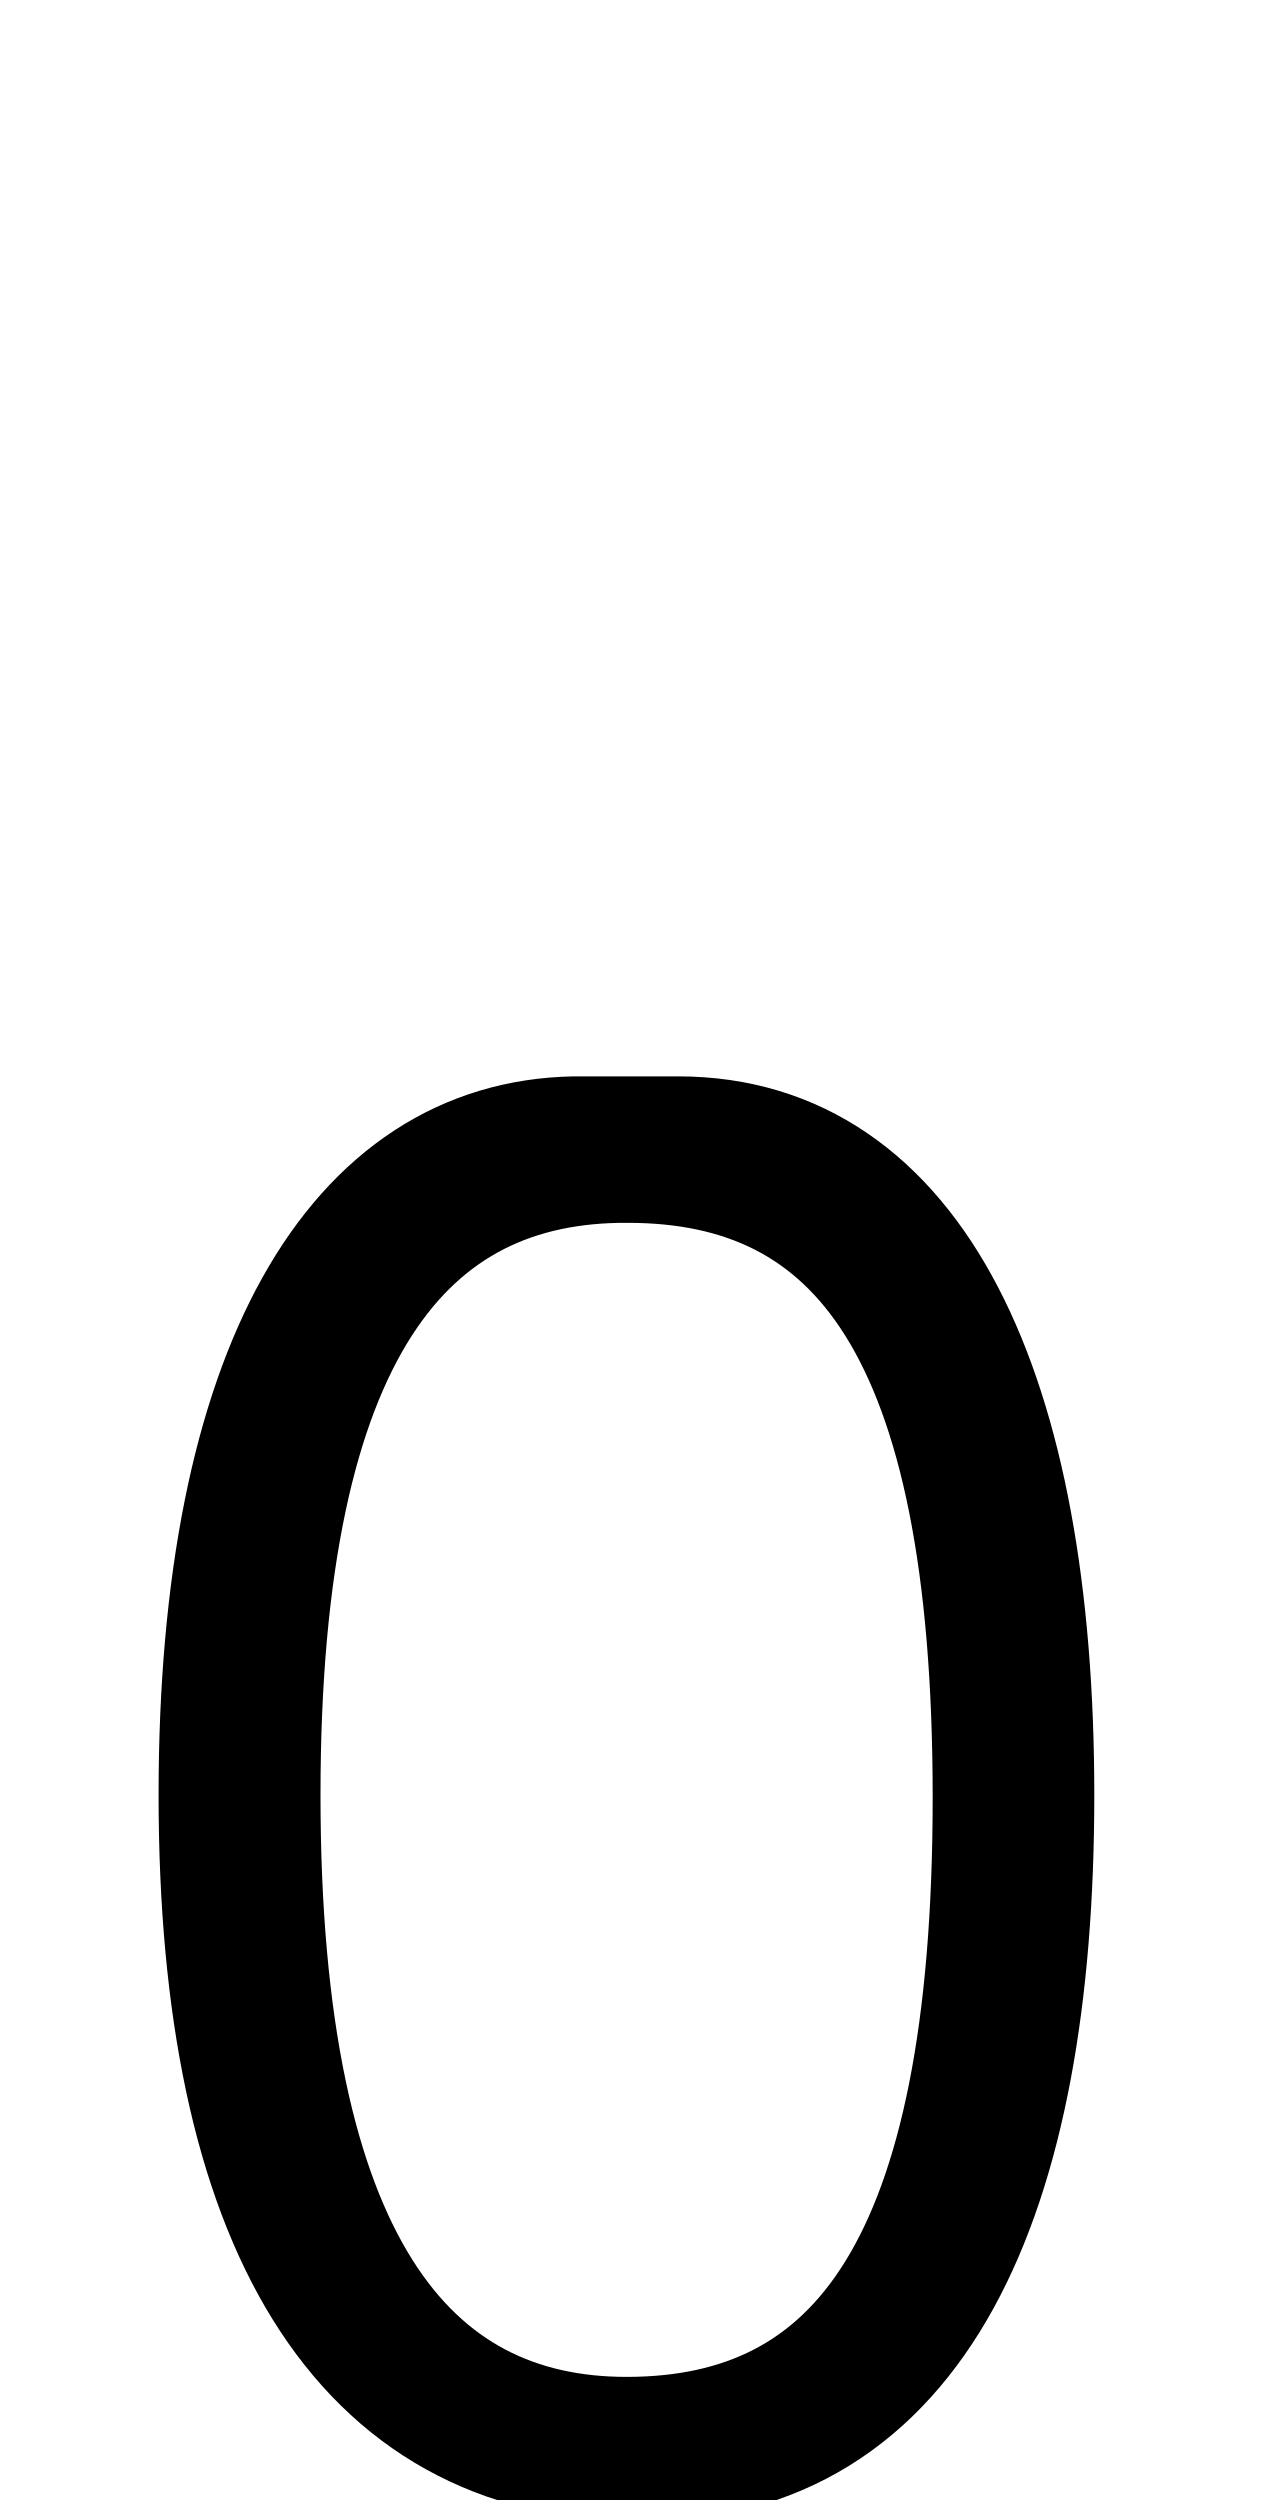
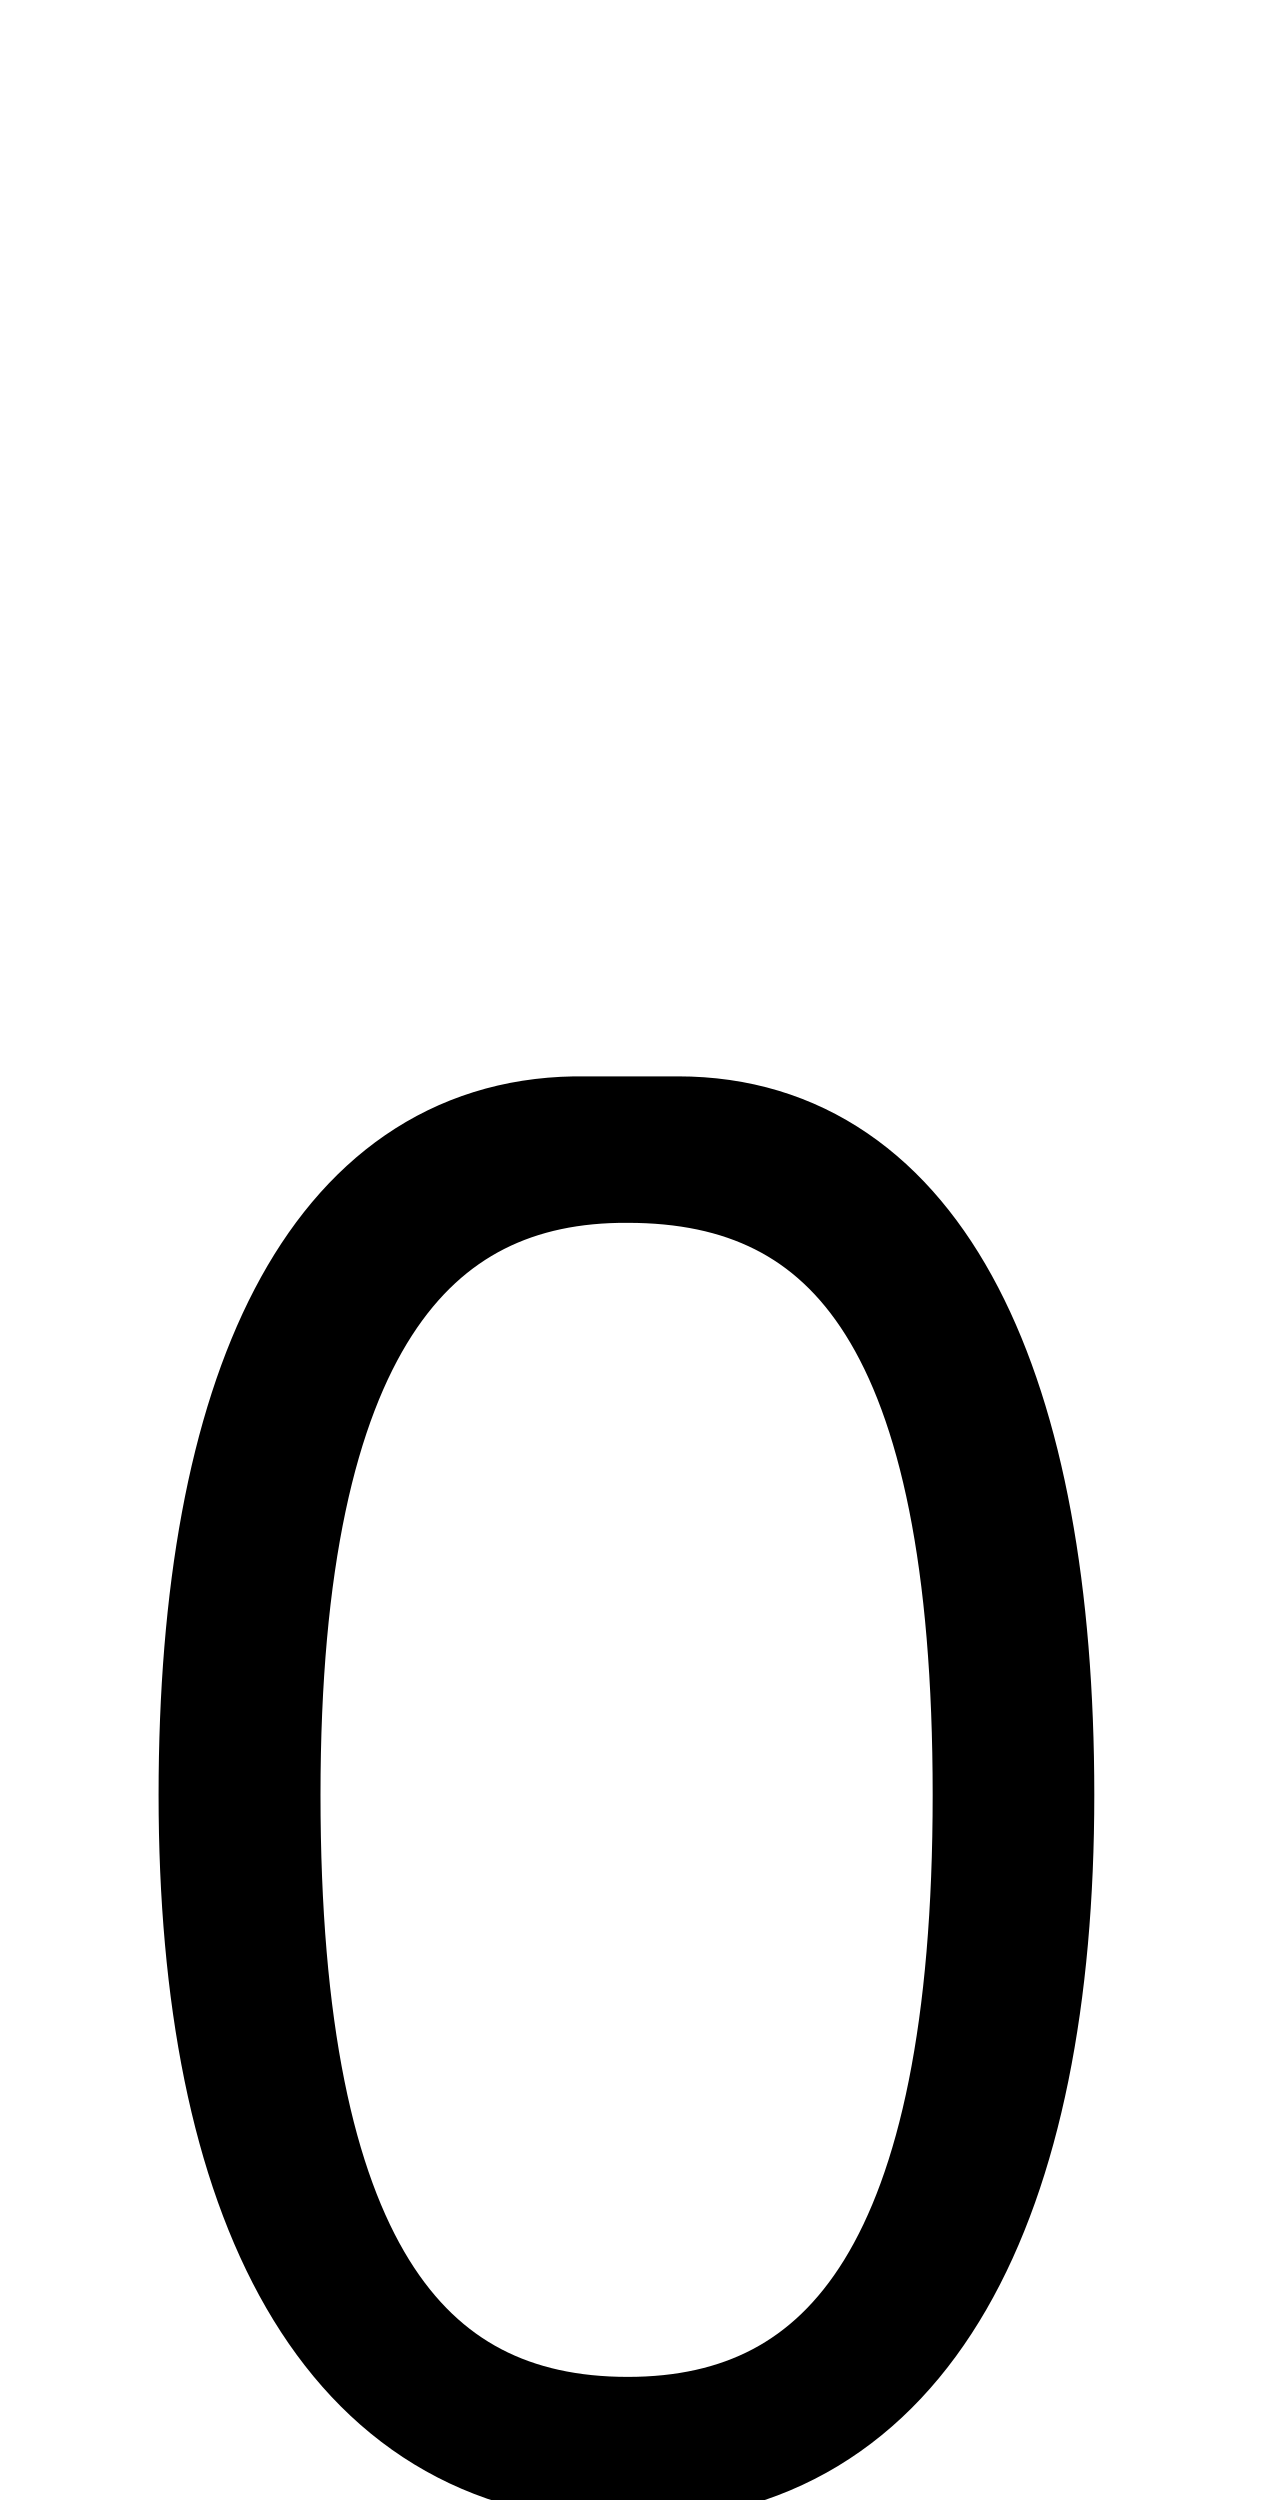
<svg xmlns="http://www.w3.org/2000/svg" version="1.1" viewBox="0 -288 1040 2048" id="svg6" width="1040" height="2048">
  <defs id="defs10" />
  <g id="layer1" style="display:none">
    <path d="m 120,1192 v -48 Q 120,888 224,736 328,584 472,584 h 104 q 128,0 236,148 108,148 108,412 v 48 q 0,248 -108,408 -108,160 -292,160 -192,0 -296,-164 -104,-164 -104,-404 z m 144,0 q 0,176 72,296 72,120 184,120 112,0 180,-112 68,-112 68,-304 v -48 Q 768,960 700,844 632,728 520,728 400,728 332,836 264,944 264,1144 Z" id="path2" style="display:inline;fill:#b3b3b3" />
  </g>
  <g id="layer2" style="display:none">
    <path style="display:inline;fill:none;fill-rule:evenodd;stroke:#ff0000;stroke-width:1.5;stroke-linecap:butt;stroke-linejoin:miter;stroke-miterlimit:4;stroke-dasharray:none;stroke-opacity:1" d="M -504.193,1779.351 H 1196.405" id="path824-3" />
    <path style="display:inline;fill:none;fill-rule:evenodd;stroke:#0000ff;stroke-width:1.5;stroke-linecap:butt;stroke-linejoin:miter;stroke-miterlimit:4;stroke-dasharray:none;stroke-opacity:1" d="M -504.193,1759.351 H 1196.405" id="path824-3-6" />
    <path style="display:inline;fill:none;fill-rule:evenodd;stroke:#0000ff;stroke-width:1.5;stroke-linecap:butt;stroke-linejoin:miter;stroke-miterlimit:4;stroke-dasharray:none;stroke-opacity:1" d="m -504.193,594.351 1700.597,-10e-6" id="path824-3-6-7" />
    <path style="display:inline;fill:none;fill-rule:evenodd;stroke:#0000ff;stroke-width:1.5;stroke-linecap:butt;stroke-linejoin:miter;stroke-miterlimit:4;stroke-dasharray:none;stroke-opacity:1" d="m -504.193,134.351 1700.597,-1e-5" id="path824-3-6-7-3-6" />
    <path style="display:inline;fill:none;fill-rule:evenodd;stroke:#00ff00;stroke-width:1.5;stroke-linecap:butt;stroke-linejoin:miter;stroke-miterlimit:4;stroke-dasharray:none;stroke-opacity:1" d="m -504.193,209.351 1700,-1e-5" id="path824-3-6-7-3-6-3" />
    <text xml:space="preserve" style="font-style:normal;font-weight:normal;font-size:33.333px;line-height:10.667px;font-family:sans-serif;letter-spacing:0px;word-spacing:0px;display:inline;fill:#000000;fill-opacity:1;stroke:none;stroke-width:1px;stroke-linecap:butt;stroke-linejoin:miter;stroke-opacity:1" x="-304.337" y="202.16" id="text5148">
      <tspan id="tspan5146" x="-304.337" y="202.16" style="font-size:33.333px;fill:#00ff00">1550</tspan>
    </text>
    <text xml:space="preserve" style="font-style:normal;font-weight:normal;font-size:33.333px;line-height:10.667px;font-family:sans-serif;letter-spacing:0px;word-spacing:0px;display:inline;fill:#0000ff;fill-opacity:1;stroke:none;stroke-width:1px;stroke-linecap:butt;stroke-linejoin:miter;stroke-opacity:1" x="-304.337" y="126.16" id="text5148-5">
      <tspan id="tspan5146-3" x="-304.337" y="126.16" style="font-size:33.333px;fill:#0000ff">1625</tspan>
    </text>
    <text xml:space="preserve" style="font-style:normal;font-weight:normal;font-size:33.333px;line-height:10.667px;font-family:sans-serif;letter-spacing:0px;word-spacing:0px;display:inline;fill:#0000ff;fill-opacity:1;stroke:none;stroke-width:1px;stroke-linecap:butt;stroke-linejoin:miter;stroke-opacity:1" x="-304.337" y="586.16" id="text5148-5-5">
      <tspan id="tspan5146-3-6" x="-304.337" y="586.16" style="font-size:33.333px;fill:#0000ff">1165</tspan>
    </text>
    <path style="display:inline;fill:none;fill-rule:evenodd;stroke:#999999;stroke-width:1.5;stroke-linecap:butt;stroke-linejoin:miter;stroke-miterlimit:4;stroke-dasharray:none;stroke-opacity:1" d="M -504.193,259.351 1195.807,259.351" id="path824-3-6-7-3-6-3-1" />
    <text xml:space="preserve" style="font-style:normal;font-weight:normal;font-size:33.333px;line-height:10.667px;font-family:sans-serif;letter-spacing:0px;word-spacing:0px;display:inline;fill:#000000;fill-opacity:1;stroke:none;stroke-width:1px;stroke-linecap:butt;stroke-linejoin:miter;stroke-opacity:1" x="-304.337" y="254.16" id="text5148-2">
      <tspan id="tspan5146-7" x="-304.337" y="254.16" style="font-size:33.333px;fill:#999999">1550</tspan>
    </text>
    <path style="display:inline;fill:none;fill-rule:evenodd;stroke:#999999;stroke-width:1.5;stroke-linecap:butt;stroke-linejoin:miter;stroke-miterlimit:4;stroke-dasharray:none;stroke-opacity:1" d="m -504.193,1709.351 1700,-1e-4" id="path824-3-6-7-3-6-3-1-0" />
    <text xml:space="preserve" style="font-style:normal;font-weight:normal;font-size:33.333px;line-height:10.667px;font-family:sans-serif;letter-spacing:0px;word-spacing:0px;display:inline;fill:#000000;fill-opacity:1;stroke:none;stroke-width:1px;stroke-linecap:butt;stroke-linejoin:miter;stroke-opacity:1" x="-274.337" y="1704.16" id="text5148-2-9">
      <tspan id="tspan5146-7-3" x="-274.337" y="1704.16" style="font-size:33.333px;fill:#999999">50</tspan>
    </text>
    <text xml:space="preserve" style="font-style:normal;font-weight:normal;font-size:33.333px;line-height:10.667px;font-family:sans-serif;letter-spacing:0px;word-spacing:0px;display:inline;fill:#000000;fill-opacity:1;stroke:none;stroke-width:1px;stroke-linecap:butt;stroke-linejoin:miter;stroke-opacity:1" x="-258.337" y="1752.16" id="text5148-2-9-6">
      <tspan id="tspan5146-7-3-0" x="-258.337" y="1752.16" style="font-size:33.333px;fill:#0000ff">0</tspan>
    </text>
    <path style="display:inline;fill:none;fill-rule:evenodd;stroke:#999999;stroke-width:1.5;stroke-linecap:butt;stroke-linejoin:miter;stroke-miterlimit:4;stroke-dasharray:none;stroke-opacity:1" d="m -504.193,1729.351 1700,-1e-4" id="path824-3-6-7-3-6-3-1-0-3" />
    <text xml:space="preserve" style="font-style:normal;font-weight:normal;font-size:33.333px;line-height:10.667px;font-family:sans-serif;letter-spacing:0px;word-spacing:0px;display:inline;fill:#000000;fill-opacity:1;stroke:none;stroke-width:1px;stroke-linecap:butt;stroke-linejoin:miter;stroke-opacity:1" x="-314.337" y="1724.16" id="text5148-2-9-5">
      <tspan id="tspan758" x="-314.337" y="1724.16" style="font-size:33.333px;fill:#999999">30</tspan>
    </text>
    <path style="display:inline;fill:none;fill-rule:evenodd;stroke:#999999;stroke-width:1.5;stroke-linecap:butt;stroke-linejoin:miter;stroke-miterlimit:4;stroke-dasharray:none;stroke-opacity:1" d="m -504.193,1694.351 1700,-1e-4" id="path824-3-6-7-3-6-3-1-0-2" />
    <text xml:space="preserve" style="font-style:normal;font-weight:normal;font-size:33.333px;line-height:10.667px;font-family:sans-serif;letter-spacing:0px;word-spacing:0px;display:inline;fill:#000000;fill-opacity:1;stroke:none;stroke-width:1px;stroke-linecap:butt;stroke-linejoin:miter;stroke-opacity:1" x="-234.337" y="1689.16" id="text5148-2-9-9">
      <tspan id="tspan5146-7-3-1" x="-234.337" y="1689.16" style="font-size:33.333px;fill:#999999">65</tspan>
    </text>
    <path style="display:inline;fill:none;fill-rule:evenodd;stroke:#999999;stroke-width:1.5;stroke-linecap:butt;stroke-linejoin:miter;stroke-miterlimit:4;stroke-dasharray:none;stroke-opacity:1" d="m -504.193,644.25 1700.597,-2e-5" id="path824-3-6-7-3" />
    <text xml:space="preserve" style="font-style:normal;font-weight:normal;font-size:33.333px;line-height:10.667px;font-family:sans-serif;letter-spacing:0px;word-spacing:0px;display:inline;fill:#999999;fill-opacity:1;stroke:none;stroke-width:1px;stroke-linecap:butt;stroke-linejoin:miter;stroke-opacity:1" x="-304.337" y="636.16" id="text5148-5-5-6">
      <tspan id="tspan5146-3-6-0" x="-304.337" y="636.16" style="font-size:33.333px;fill:#999999">1115</tspan>
    </text>
    <path style="display:inline;fill:none;fill-rule:evenodd;stroke:#999999;stroke-width:1.5;stroke-linecap:butt;stroke-linejoin:miter;stroke-miterlimit:4;stroke-dasharray:none;stroke-opacity:1" d="m -504.193,664.25 1700.597,-2e-5" id="path824-3-6-7-3-62" />
    <text xml:space="preserve" style="font-style:normal;font-weight:normal;font-size:33.333px;line-height:10.667px;font-family:sans-serif;letter-spacing:0px;word-spacing:0px;display:inline;fill:#999999;fill-opacity:1;stroke:none;stroke-width:1px;stroke-linecap:butt;stroke-linejoin:miter;stroke-opacity:1" x="-190.337" y="655.16" id="text5148-5-5-6-6">
      <tspan id="tspan5146-3-6-0-1" x="-190.337" y="655.16" style="font-size:33.333px;fill:#999999">1095</tspan>
    </text>
  </g>
  <g id="layer3">
    <g transform="matrix(1,0,0,-1,0,1760)" id="g4" style="display:inline;fill:#b3b3b3" />
-     <path style="display:inline;fill:none;fill-rule:evenodd;stroke:#000000;stroke-width:100;stroke-linecap:butt;stroke-linejoin:miter;stroke-miterlimit:4;stroke-dasharray:none;stroke-opacity:1" d="M 514.294,663.75 C 332.775,662.694 212.556,799.433 212.556,1182.449 c 0,383.017 120.217,527.216 301.739,526.699 189.116,-0.539 299.75,-140.648 299.75,-524.699 0,-384.051 -110.633,-520.699 -299.75,-520.699 z" id="path5546-1-6-6-0-9-4" class="int" />
-     <path style="display:inline;fill:none;fill-rule:evenodd;stroke:#000000;stroke-width:100;stroke-linecap:butt;stroke-linejoin:miter;stroke-miterlimit:4;stroke-dasharray:none;stroke-opacity:1" d="M 522.724,1727.621 C 294.904,1726.103 179.909,1532.685 179.909,1182.449 c 0,-350.236 112.995,-535.653 290.951,-538.689 h 84.599 c 193.086,0 290.988,209.676 290.988,538.689 0,329.013 -95.902,546.689 -323.723,545.172 z" id="path5546-0-3-2-5-5-3" class="ext" />
+     <path style="display:inline;fill:none;fill-rule:evenodd;stroke:#000000;stroke-width:100;stroke-linecap:butt;stroke-linejoin:miter;stroke-miterlimit:4;stroke-dasharray:none;stroke-opacity:1" d="M 514.294,663.75 C 332.775,662.694 212.556,799.433 212.556,1182.449 c 0,383.017 112.752,526.699 301.739,526.699 186.733,0 299.75,-143.701 299.75,-526.699 0,-384.051 -110.633,-518.699 -299.75,-518.699 z" id="path5546-1-6-6-0-9-4" class="int" />
+     <path style="display:inline;fill:none;fill-rule:evenodd;stroke:#000000;stroke-width:100;stroke-linecap:butt;stroke-linejoin:miter;stroke-miterlimit:4;stroke-dasharray:none;stroke-opacity:1" d="M 512.724,1727.621 C 286.393,1726.112 179.909,1511.239 179.909,1182.449 c 0,-328.938 97.892,-535.396 290.951,-538.689 h 84.599 c 193.086,0 290.988,209.676 290.988,538.689 0,329.013 -106.703,546.684 -333.723,545.172 z" id="path5546-0-3-2-5-5-3" class="ext" />
  </g>
</svg>
